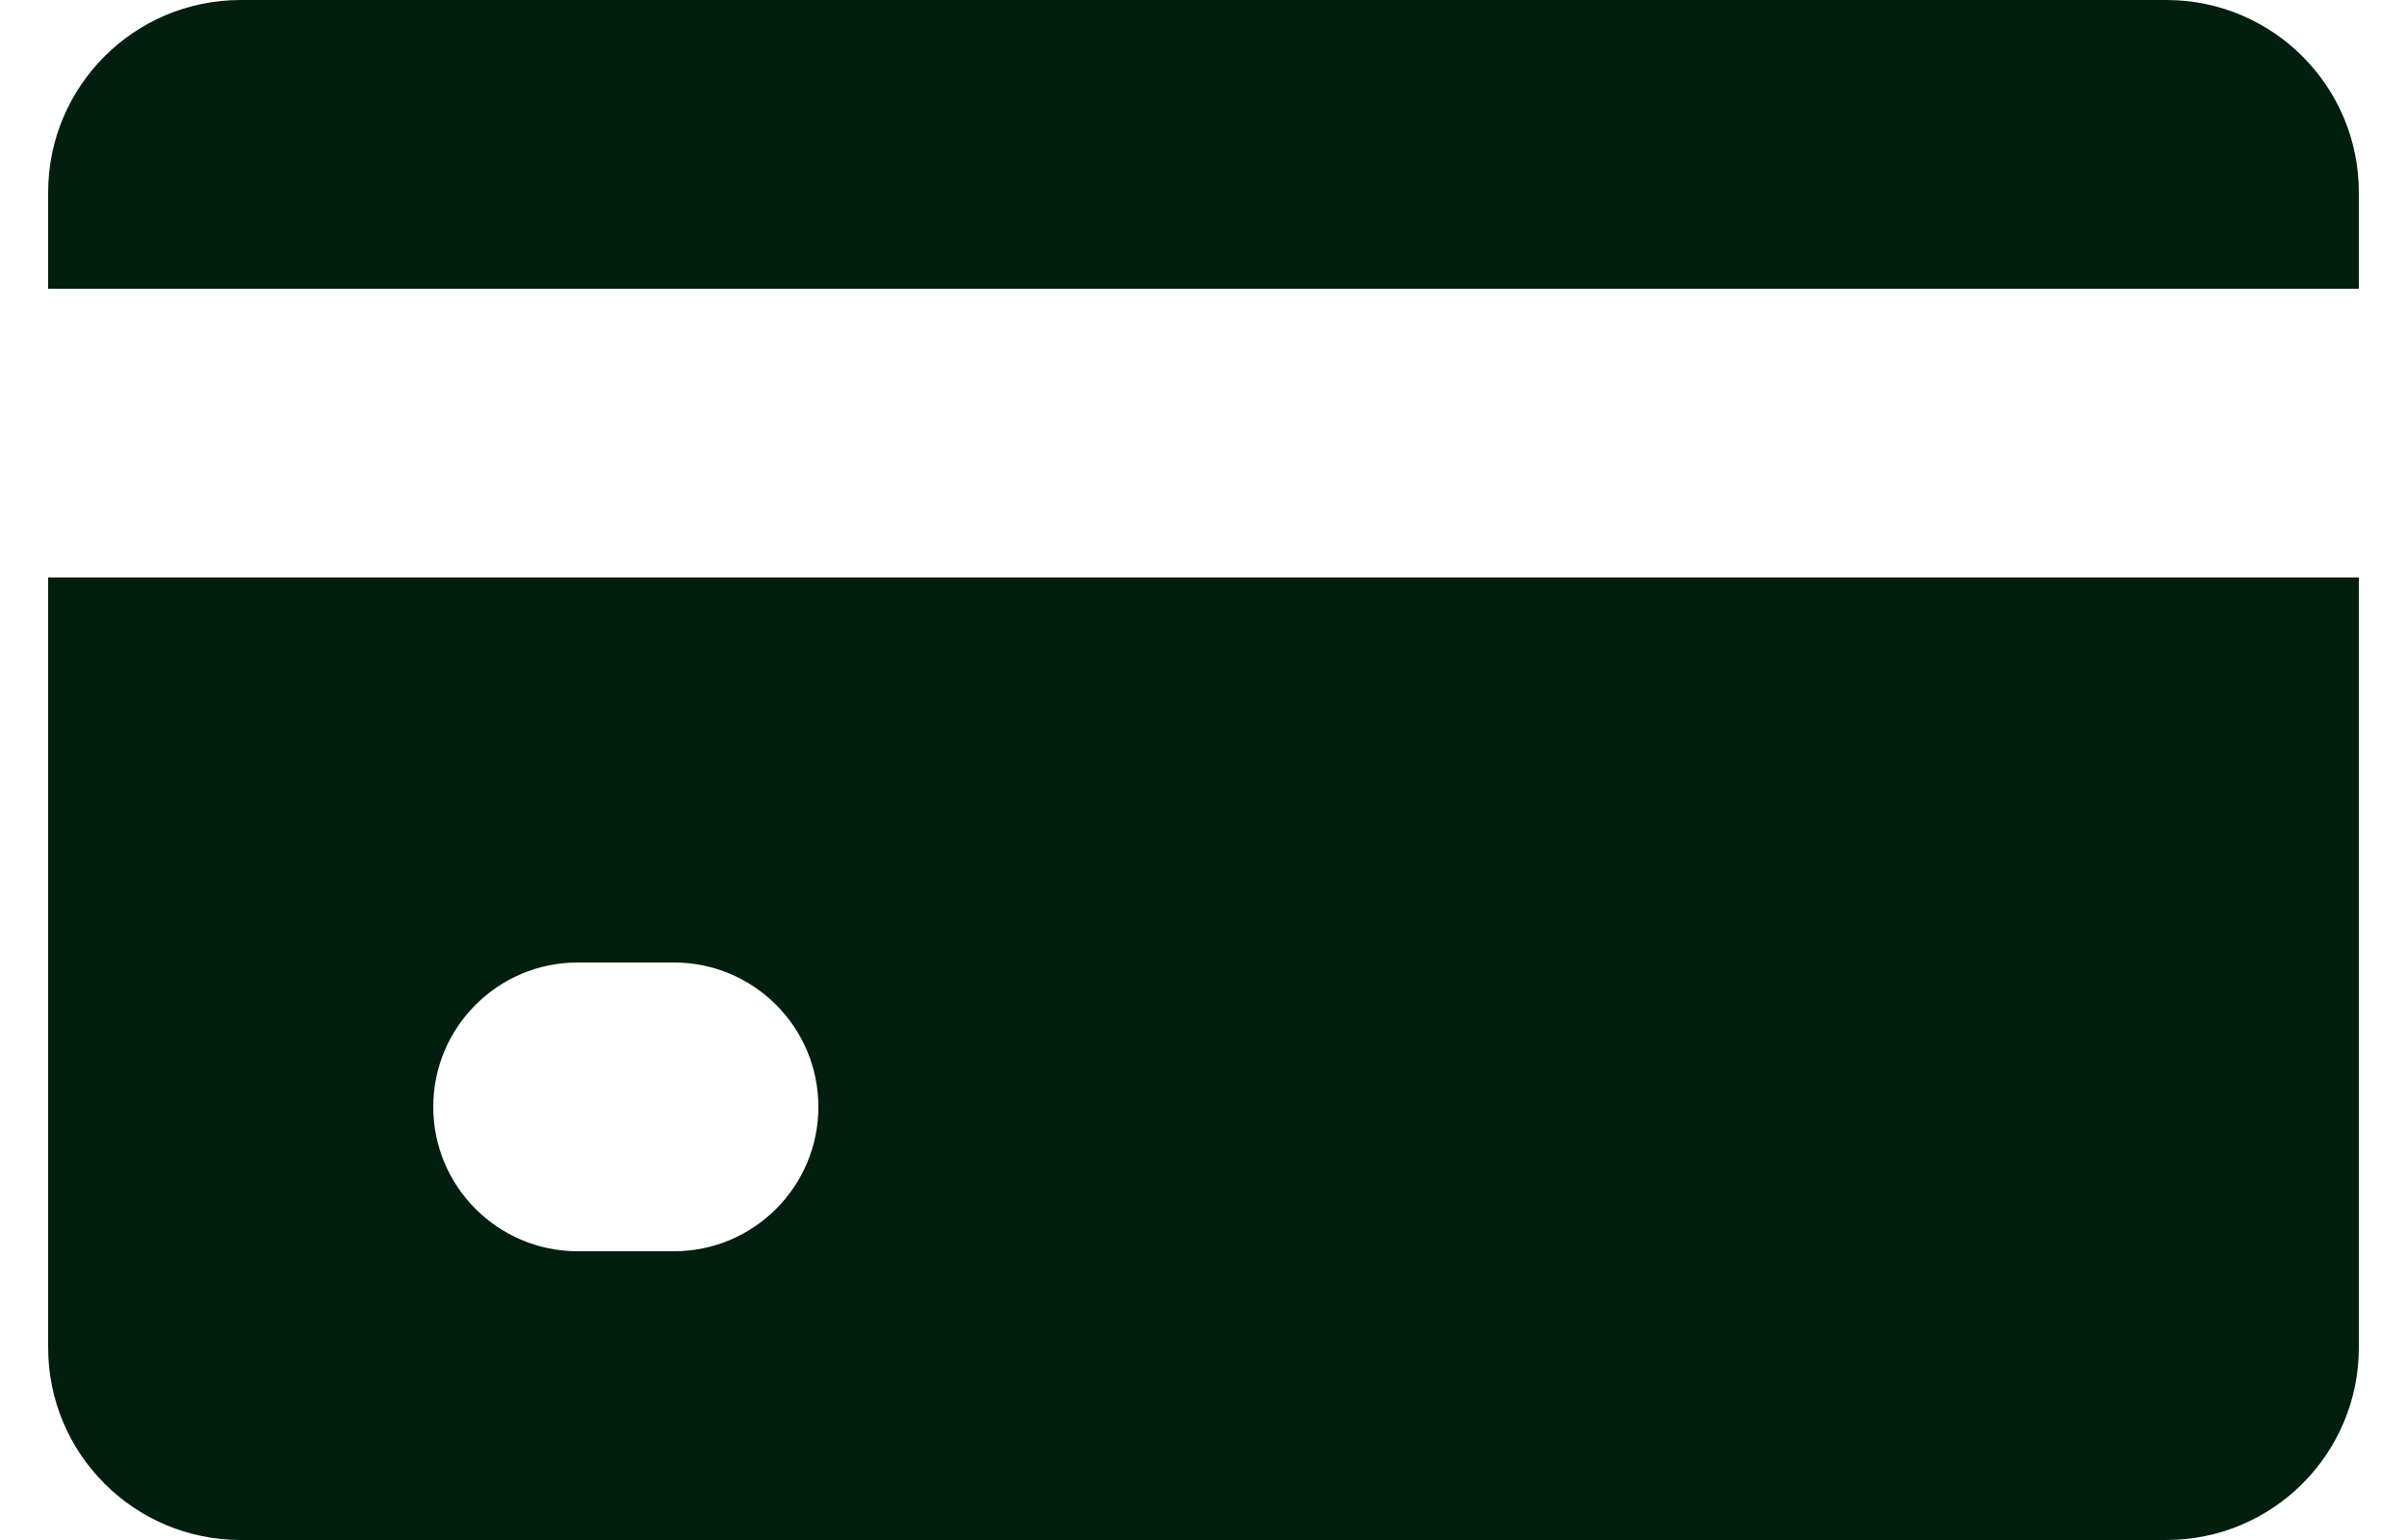
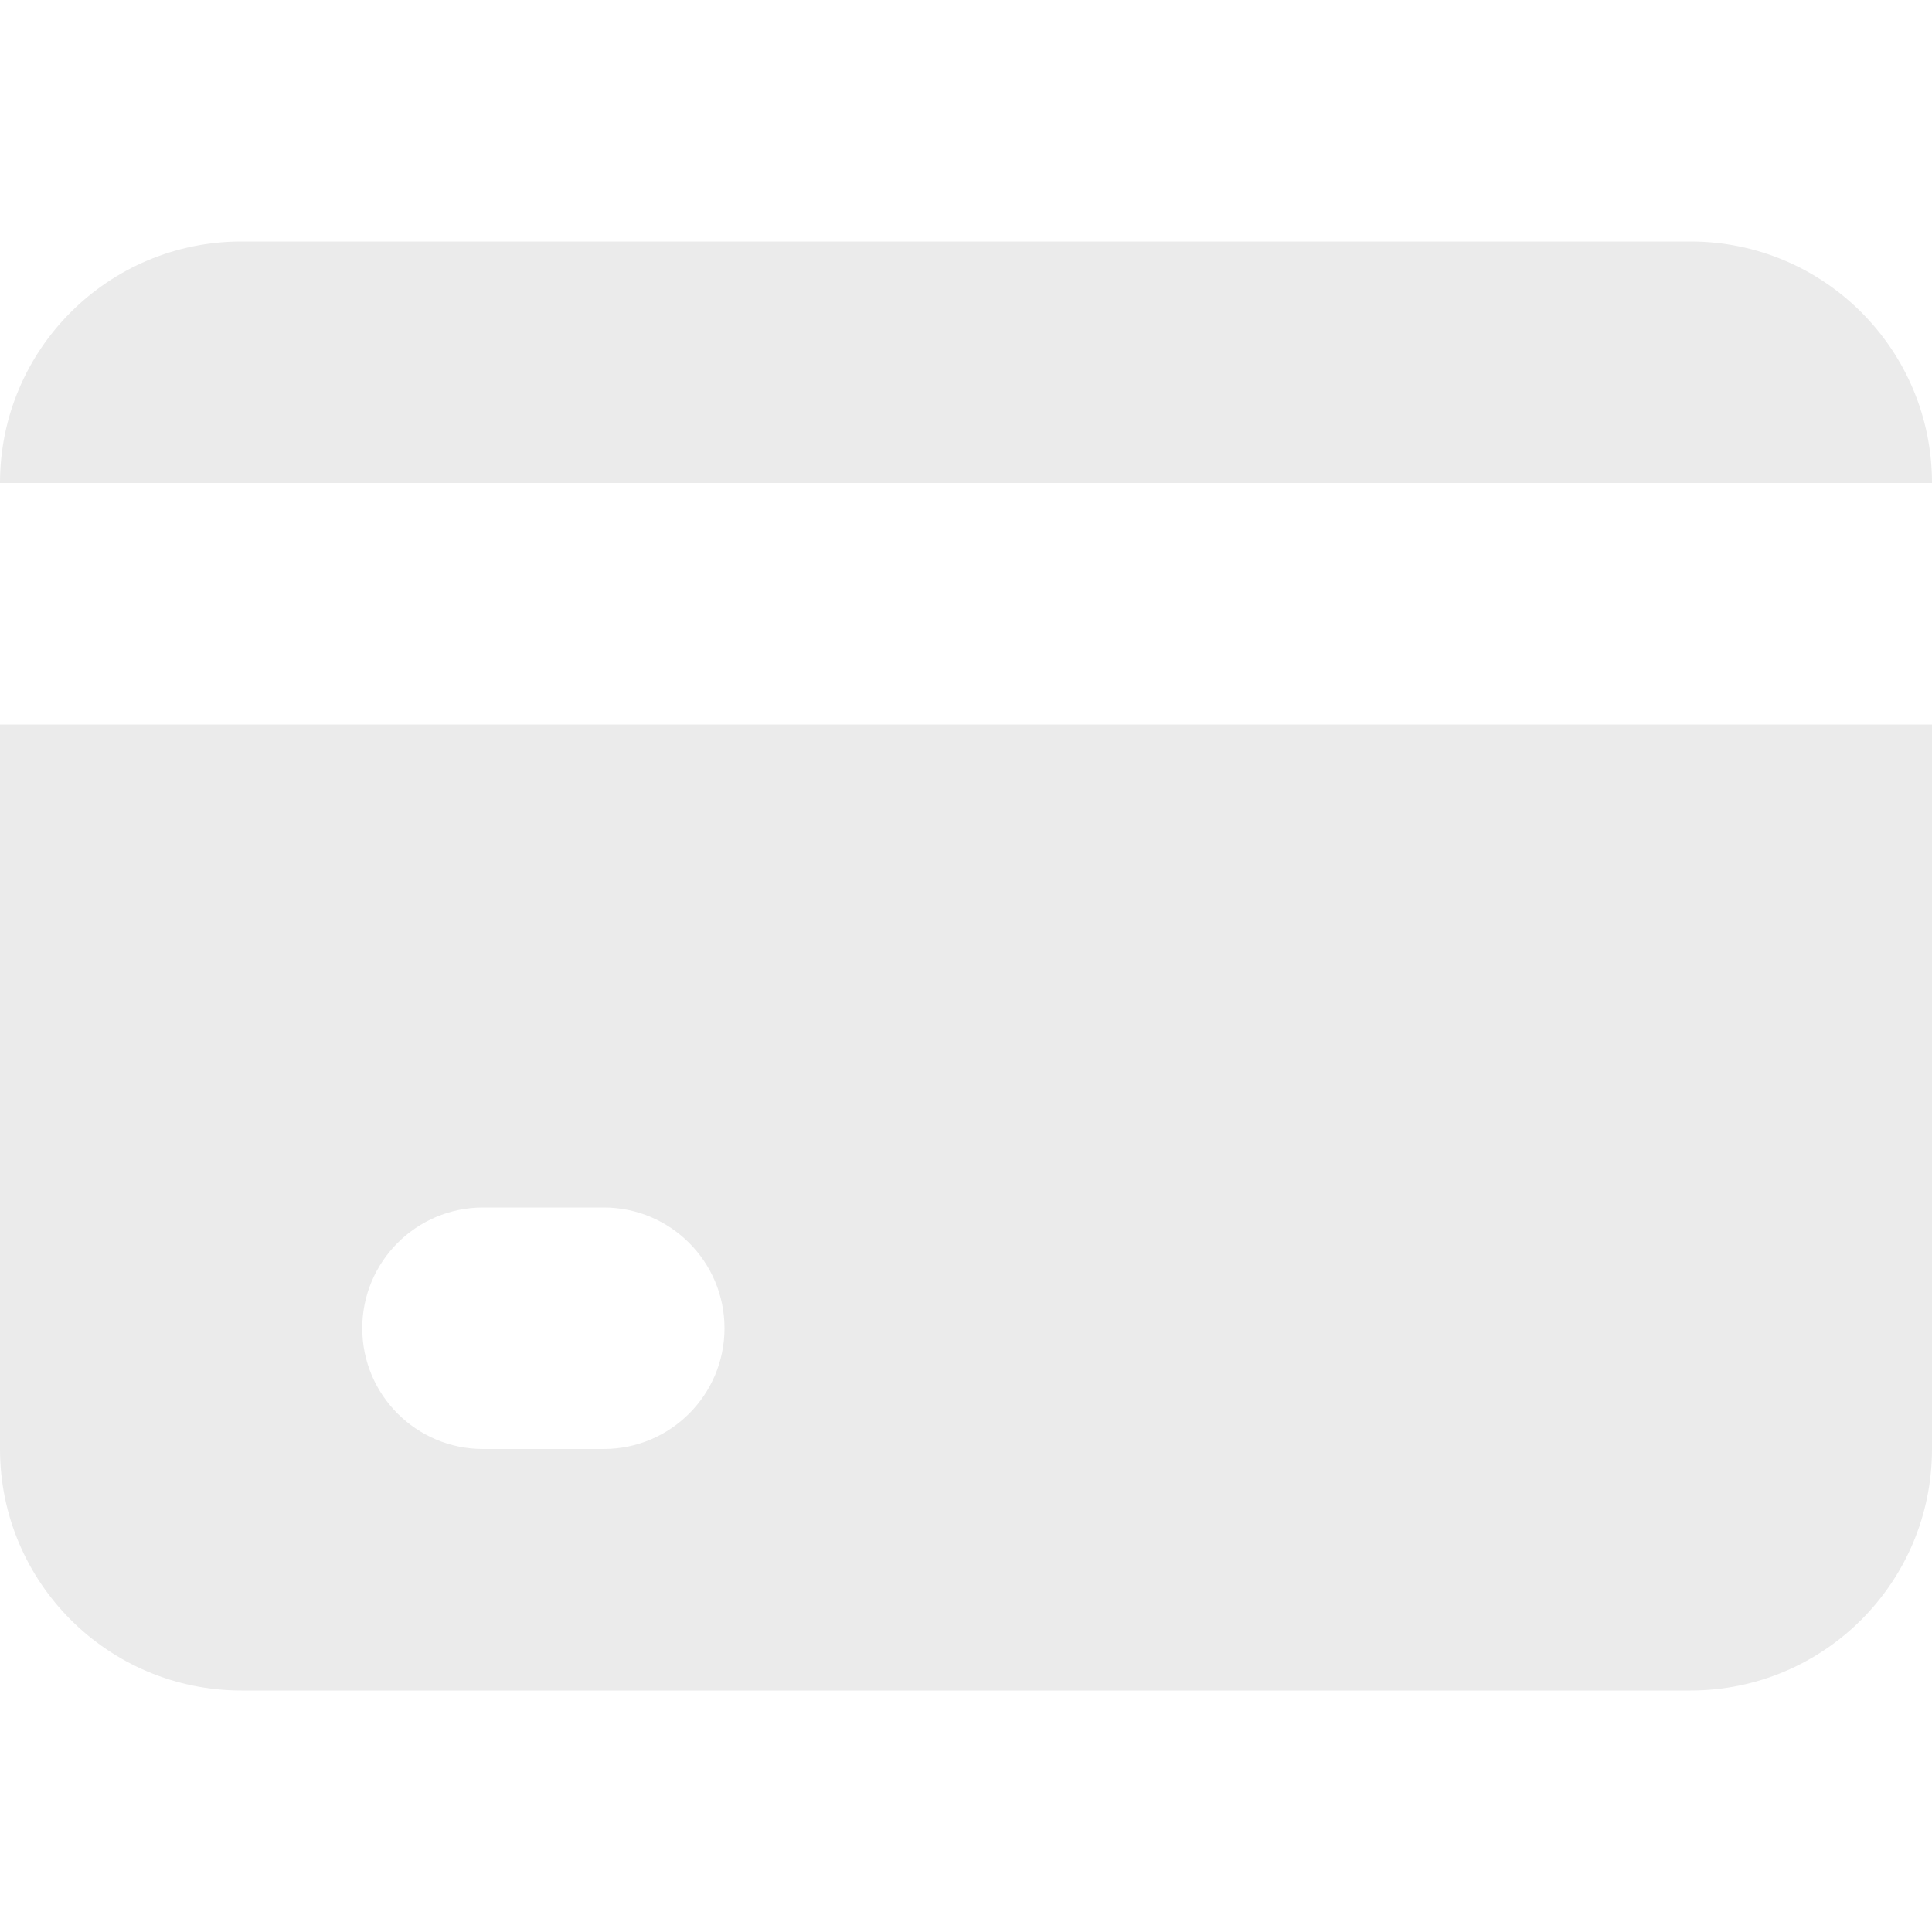
- <svg xmlns="http://www.w3.org/2000/svg" width="25" height="16" viewBox="0 0 25 16" fill="none">
-   <path fill-rule="evenodd" clip-rule="evenodd" d="M0.5 2C0.5 0.895 1.395 0 2.5 0H22.5C23.605 0 24.5 0.895 24.5 2V3H0.5V2ZM0.5 6V14C0.5 15.105 1.395 16 2.5 16H22.5C23.605 16 24.5 15.105 24.5 14V6H0.5ZM4.5 11.5C4.5 10.672 5.172 10 6 10H7C7.828 10 8.5 10.672 8.5 11.5C8.5 12.328 7.828 13 7 13H6C5.172 13 4.5 12.328 4.5 11.5Z" fill="#011E0F" />
+ <svg xmlns="http://www.w3.org/2000/svg" width="16" height="16" viewBox="0 0 16 16">
+   <path d="M0,4C0,2.895 0.895,2 2,2H14C15.105,2 16,2.895 16,4L0,4ZM0,6V12C0,13.105 0.895,14 2,14H14C15.105,14 16,13.105 16,12V6H0ZM3,11C3,10.448 3.448,10 4,10H5C5.552,10 6,10.448 6,11C6,11.552 5.552,12 5,12H4C3.448,12 3,11.552 3,11Z" fill="#EBEBEB" fill-rule="evenodd" />
</svg>
